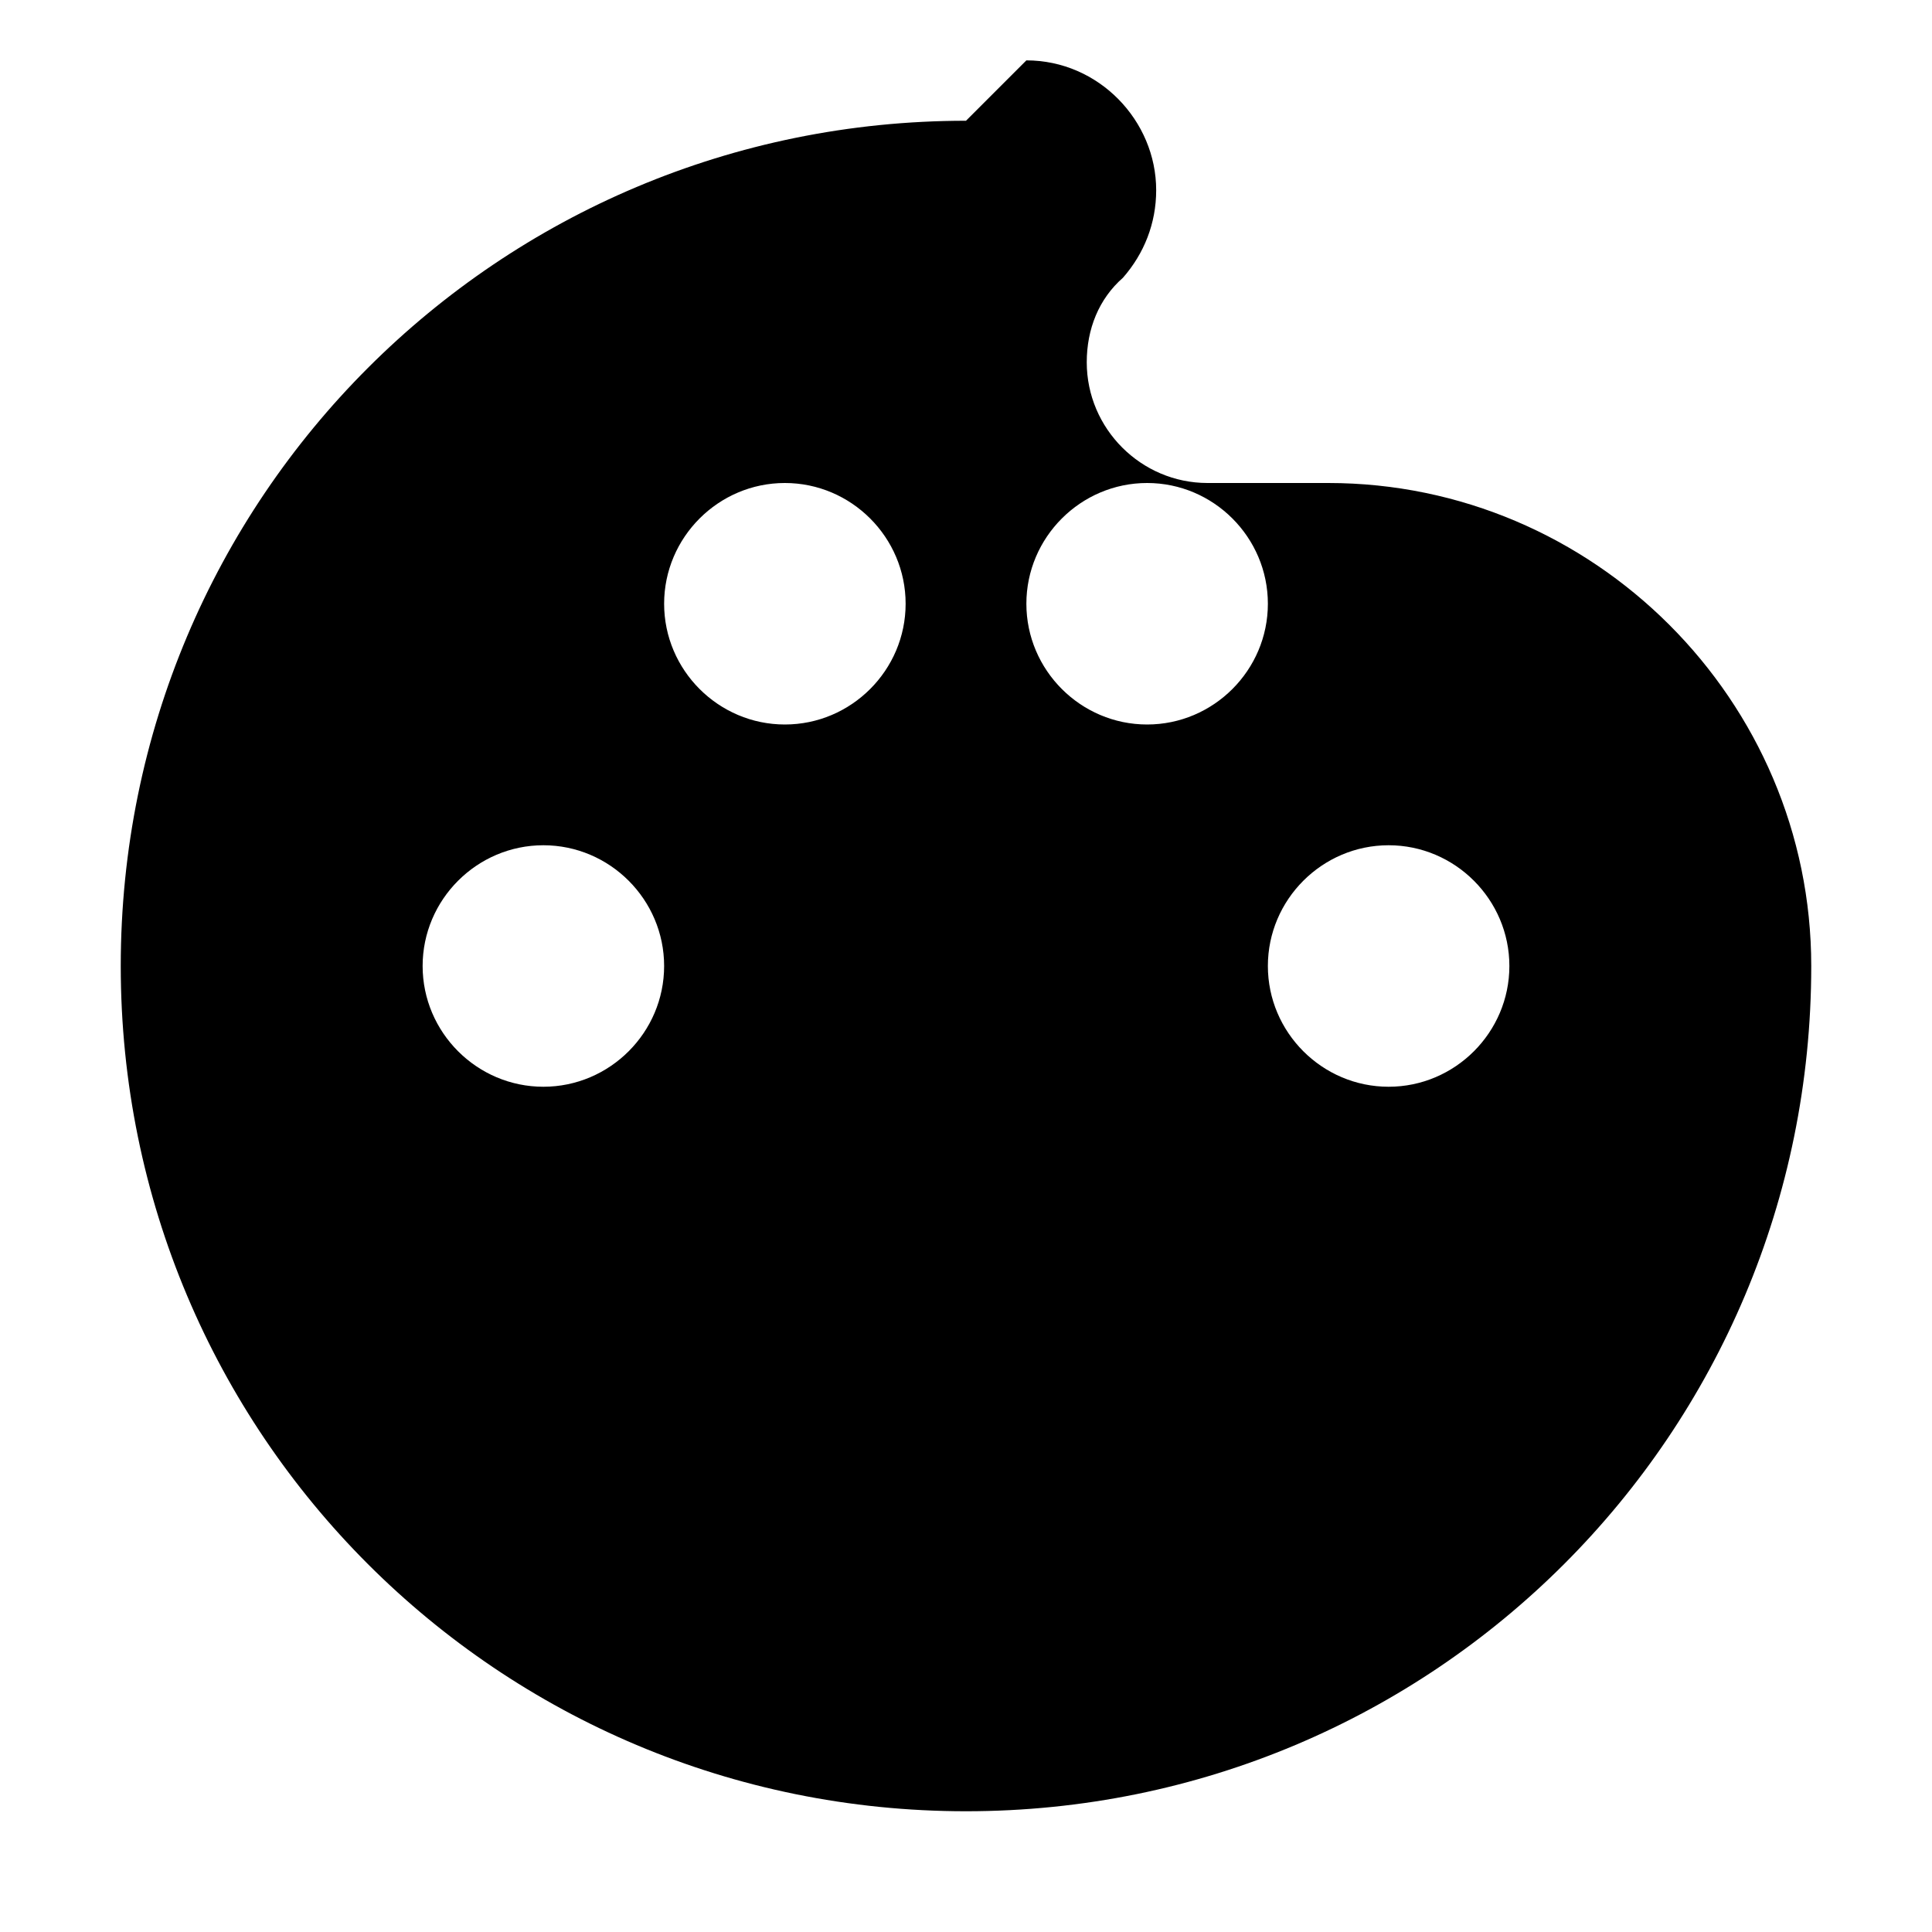
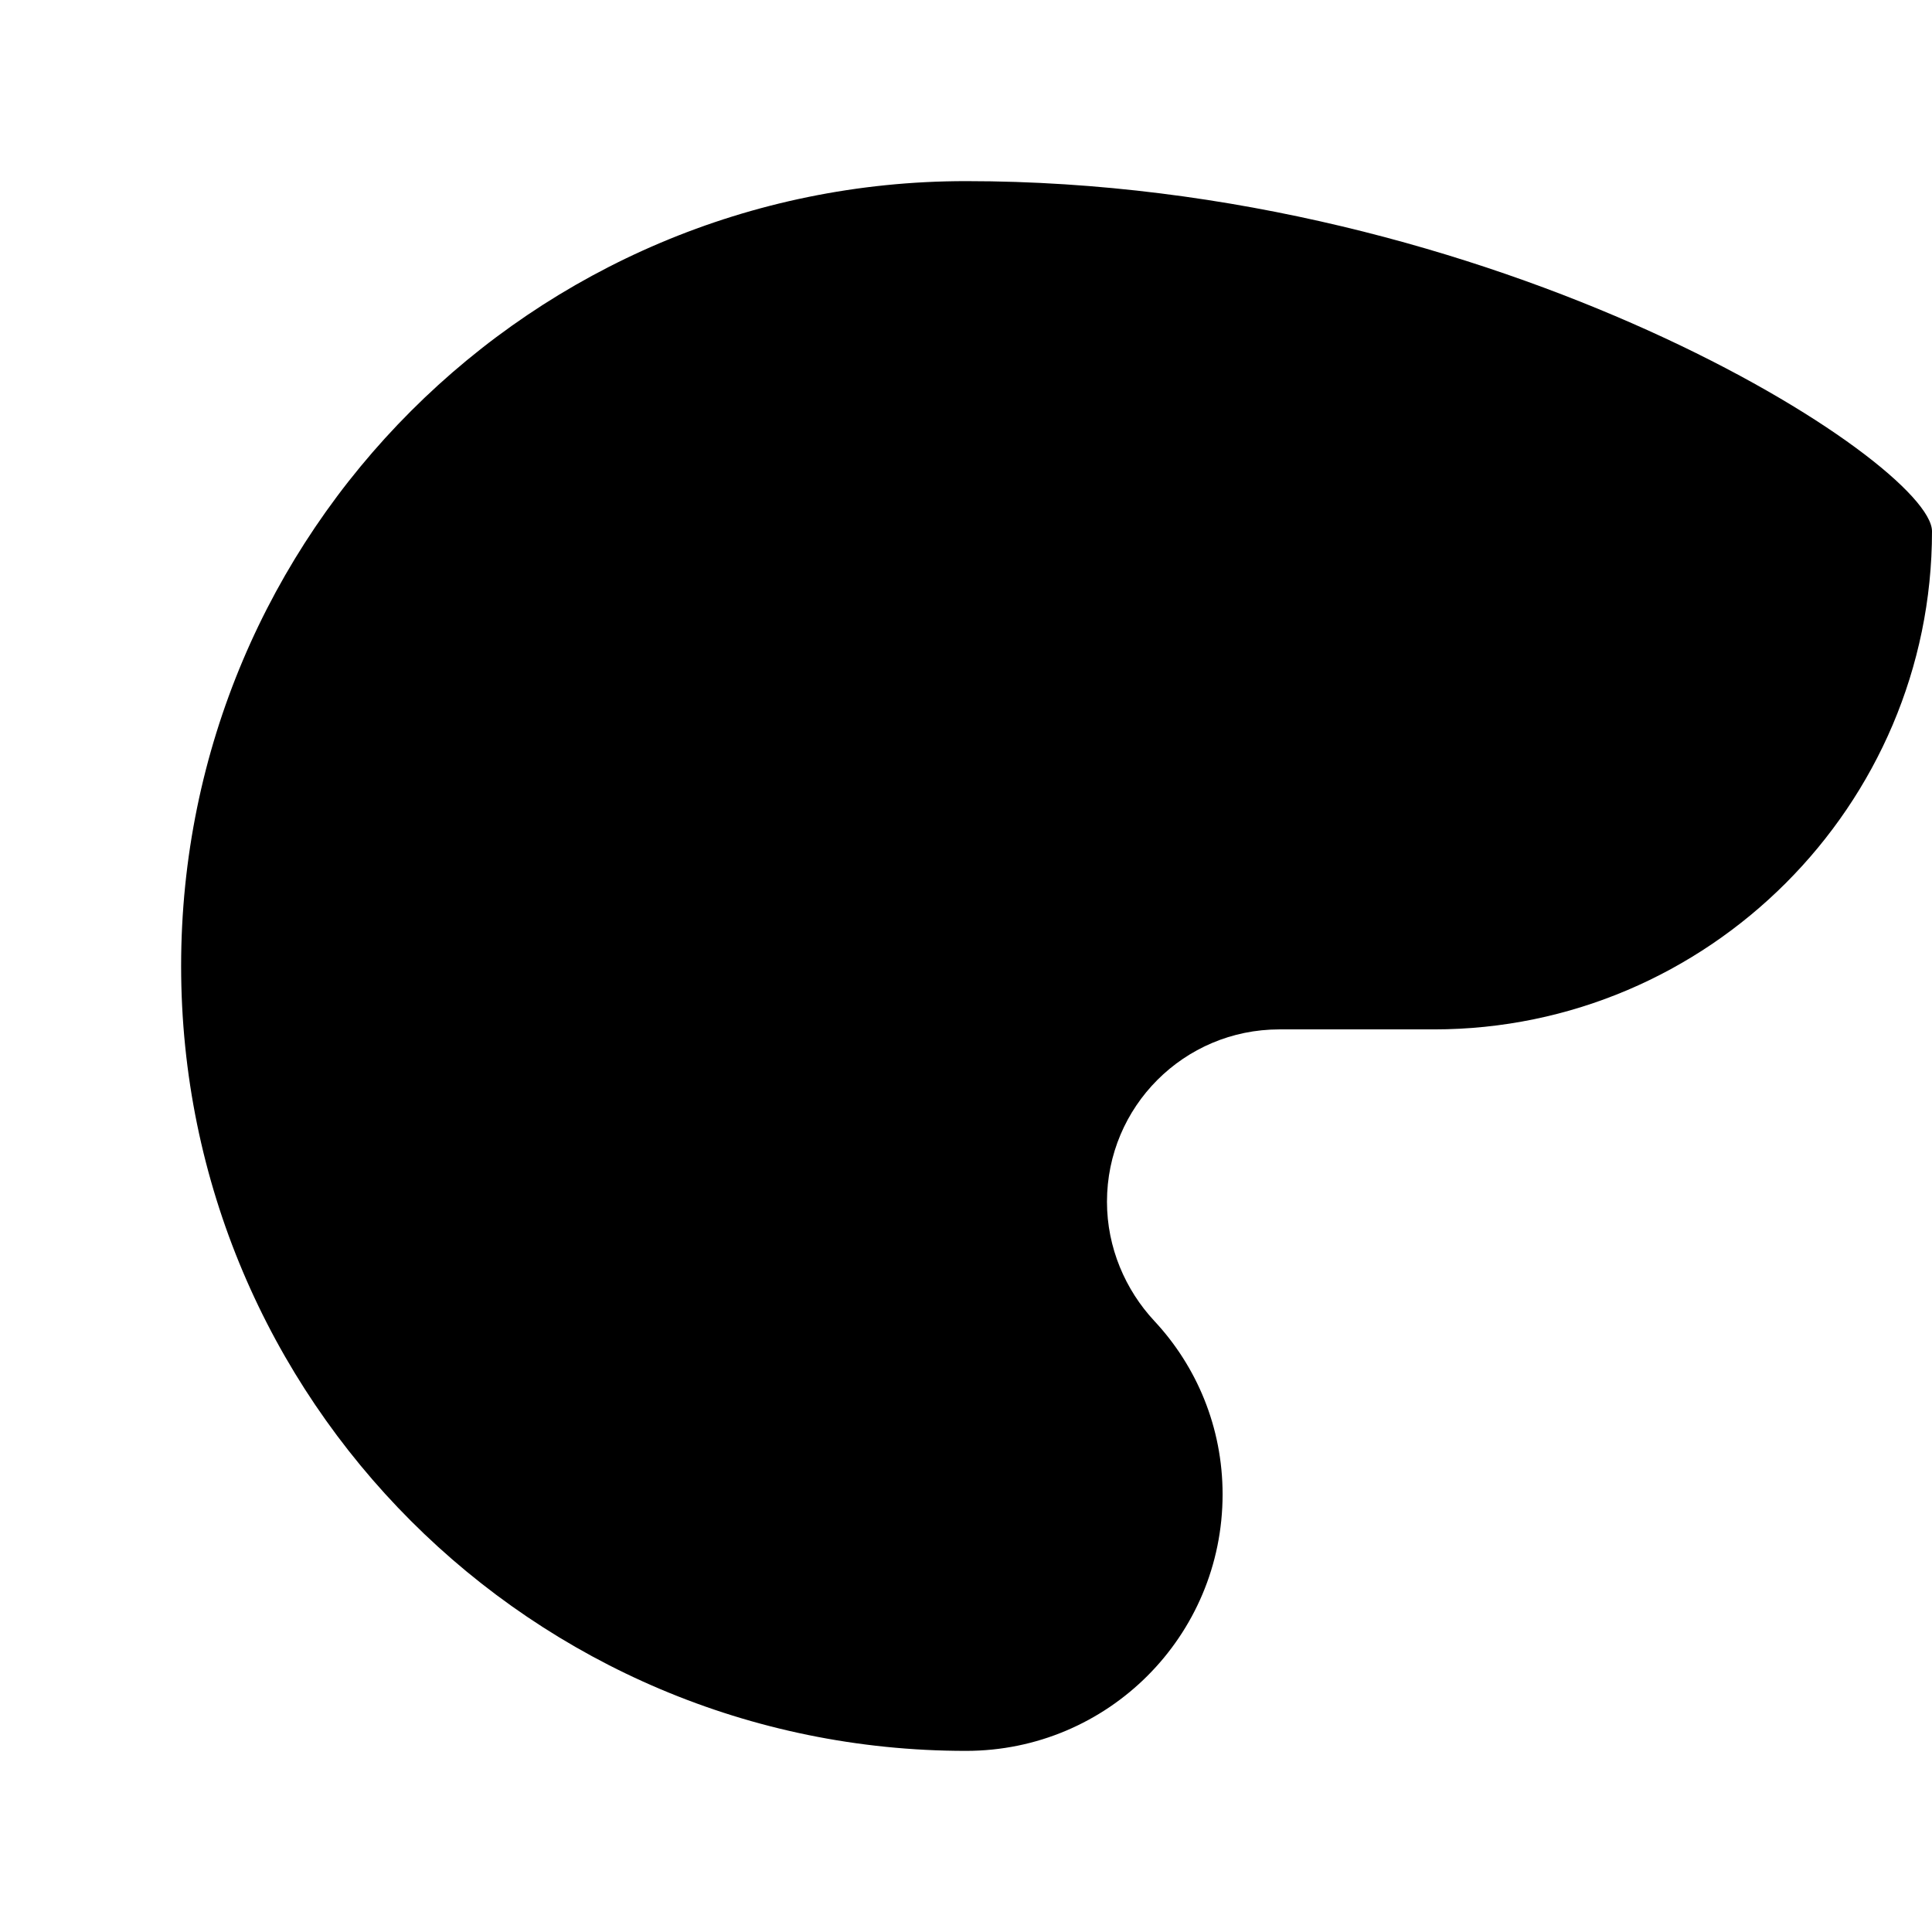
- <svg xmlns="http://www.w3.org/2000/svg" width="64" height="64" viewBox="0 0 64 64">
-   <path fill="#000000" d="M32 4c-15.5 0-28 12.5-28 28s12.5 28 28 28 28-12.5 28-28c0-8.8-7.2-16-16-16h-4c-2.2 0-4-1.8-4-4 0-1.1.4-2.1 1.2-2.8.7-.8 1.1-1.8 1.1-2.9 0-2.3-1.9-4.3-4.3-4.3zM18 36c-2.2 0-4-1.8-4-4s1.8-4 4-4 4 1.8 4 4-1.8 4-4 4zm8-12c-2.2 0-4-1.8-4-4s1.8-4 4-4 4 1.8 4 4-1.8 4-4 4zm12 0c-2.2 0-4-1.8-4-4s1.8-4 4-4 4 1.8 4 4-1.8 4-4 4zm8 12c-2.2 0-4-1.8-4-4s1.8-4 4-4 4 1.8 4 4-1.8 4-4 4z" />
+ <svg xmlns="http://www.w3.org/2000/svg" width="64" height="64" viewBox="0 0 64 64" fill="none">
+   <path fill="#000000" d="M32 6C17.64 6 6 17.64 6 32c0 14.36 11.64 26 26 26 4.7 0 8.5-3.8 8.5-8.5 0-2.22-0.86-4.24-2.26-5.74-0.96-1.03-1.57-2.43-1.57-3.95 0-3.15 2.55-5.71 5.71-5.71h5.12c9.08 0 16.5-7.42 16.5-16.5C64 15.35 49.65 6 32 6ZM20 22c-2.76 0-5 2.24-5 5s2.24 5 5 5 5-2.24 5-5-2.24-5-5-5ZM32 16c-2.76 0-5 2.24-5 5s2.24 5 5 5 5-2.24 5-5-2.24-5-5-5ZM44 22c-2.76 0-5 2.24-5 5s2.24 5 5 5 5-2.24 5-5-2.24-5-5-5Z" />
</svg>
